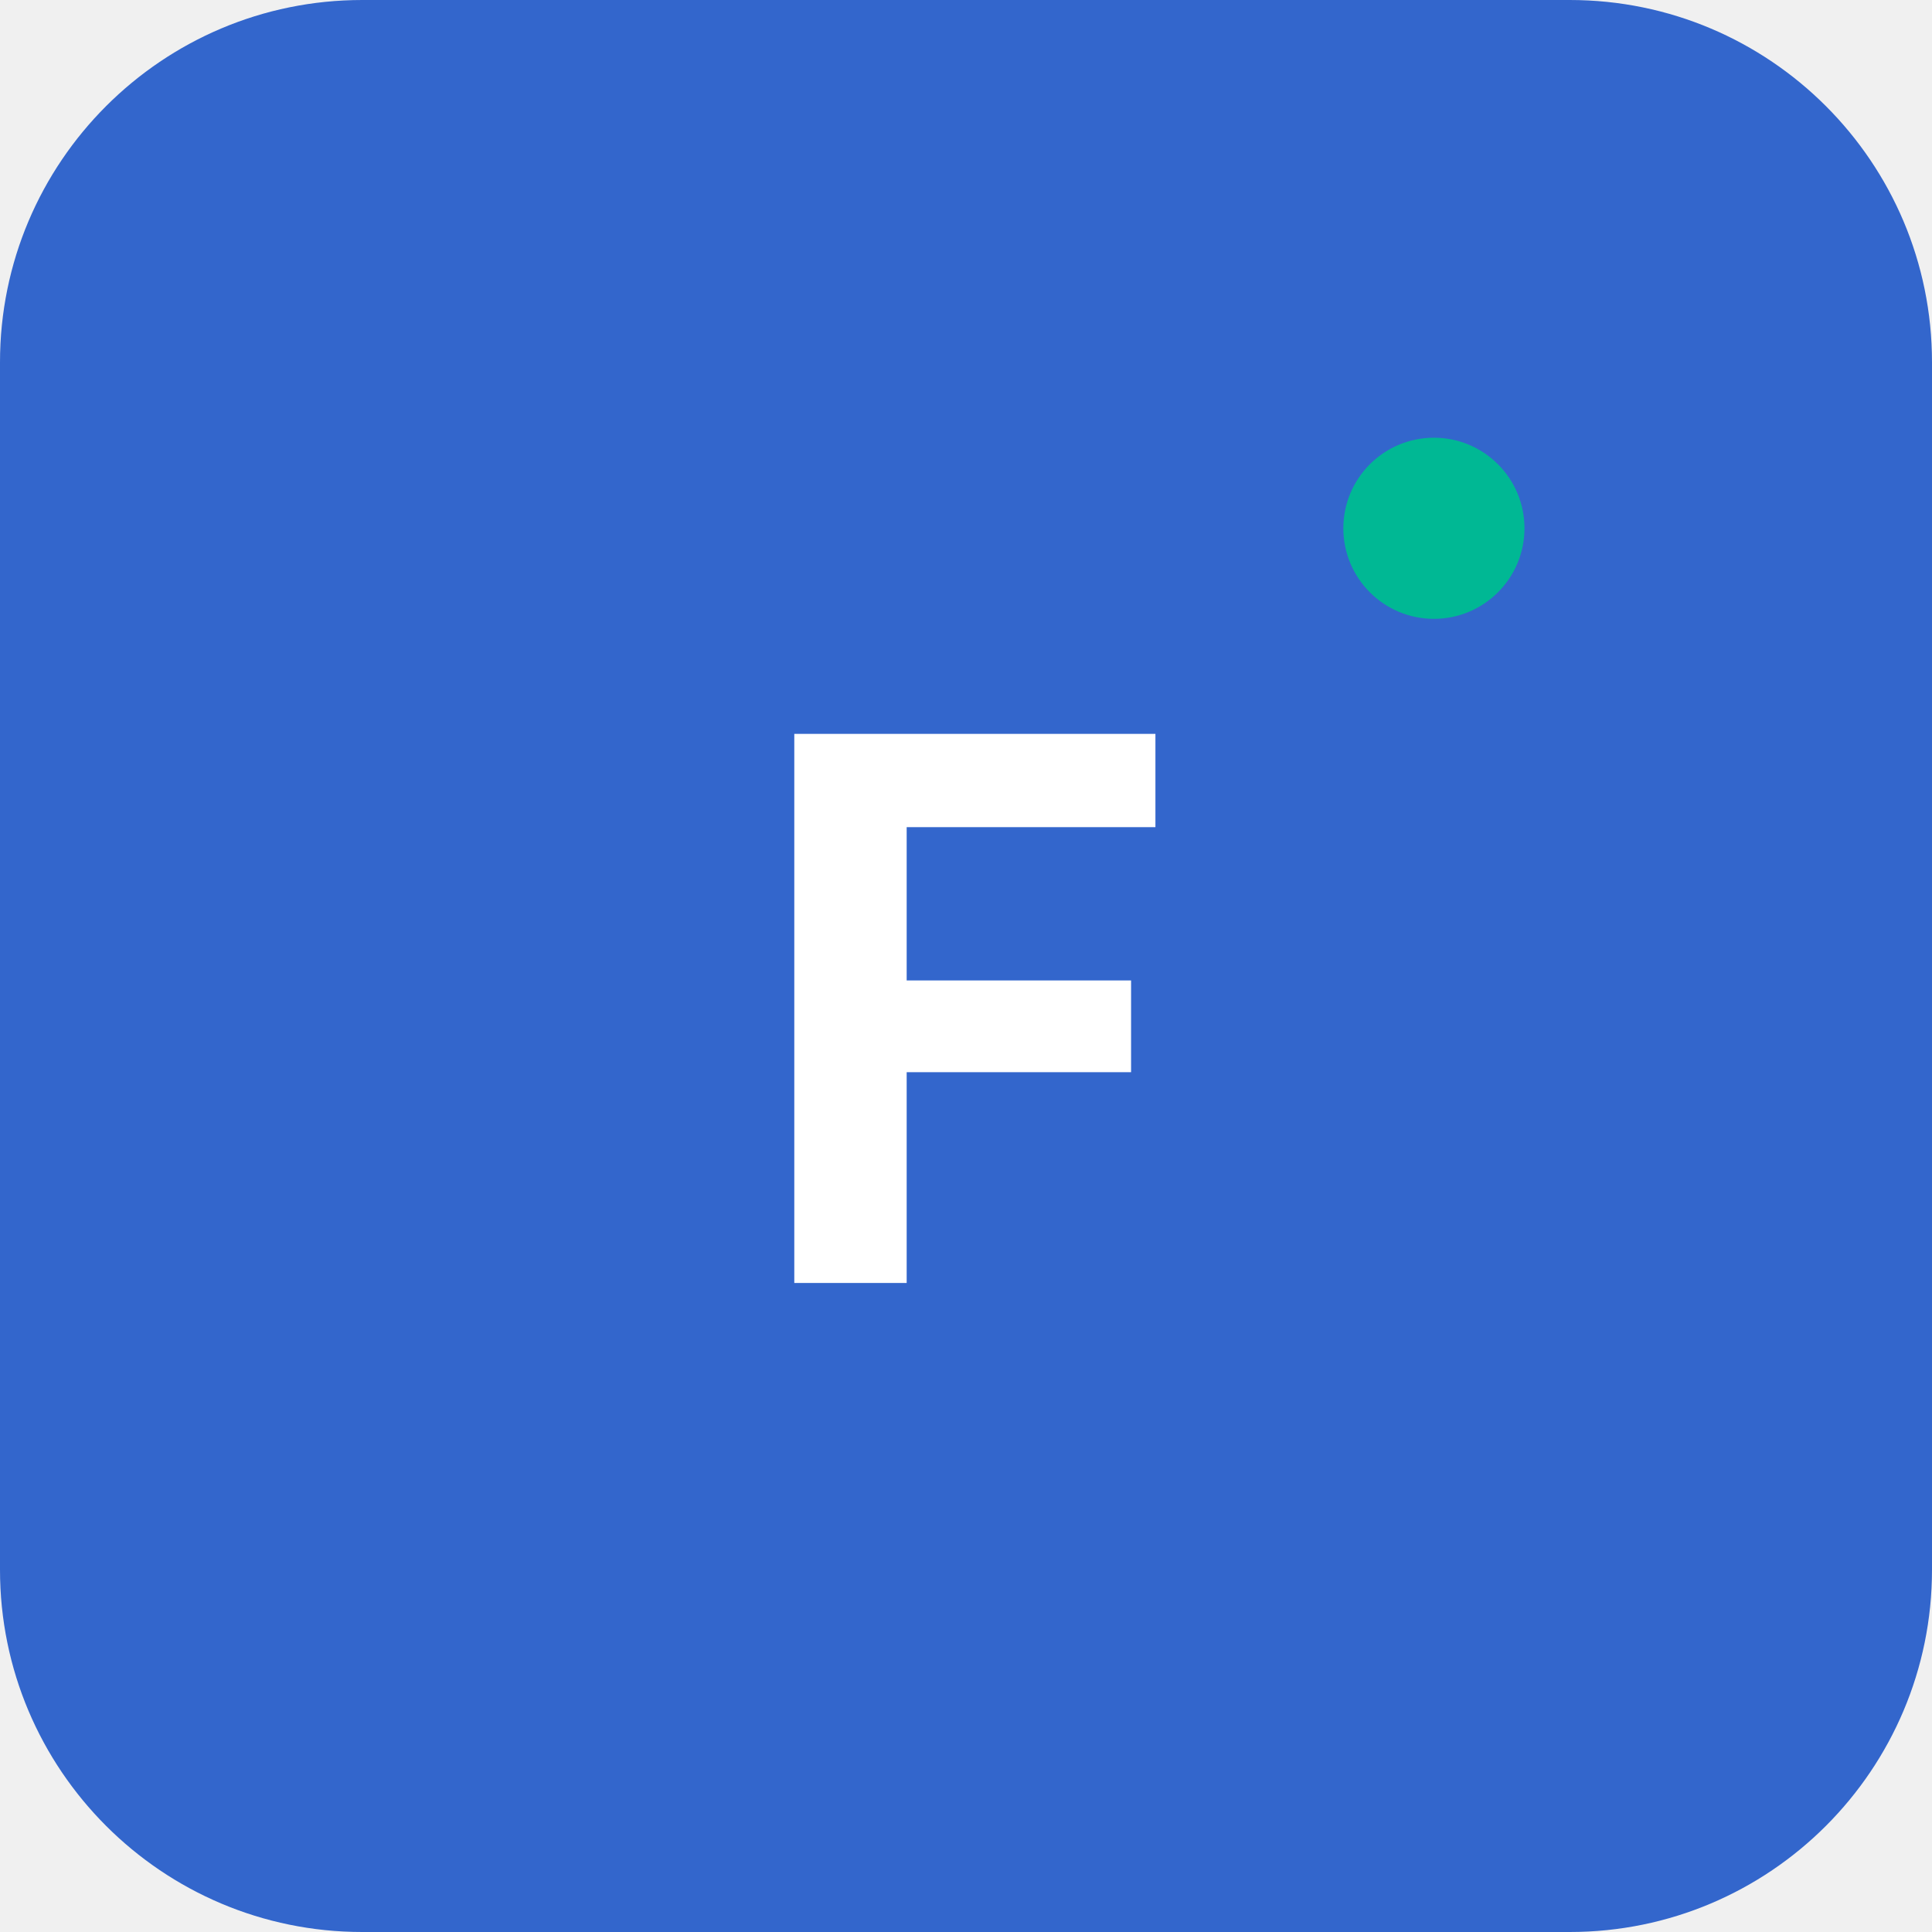
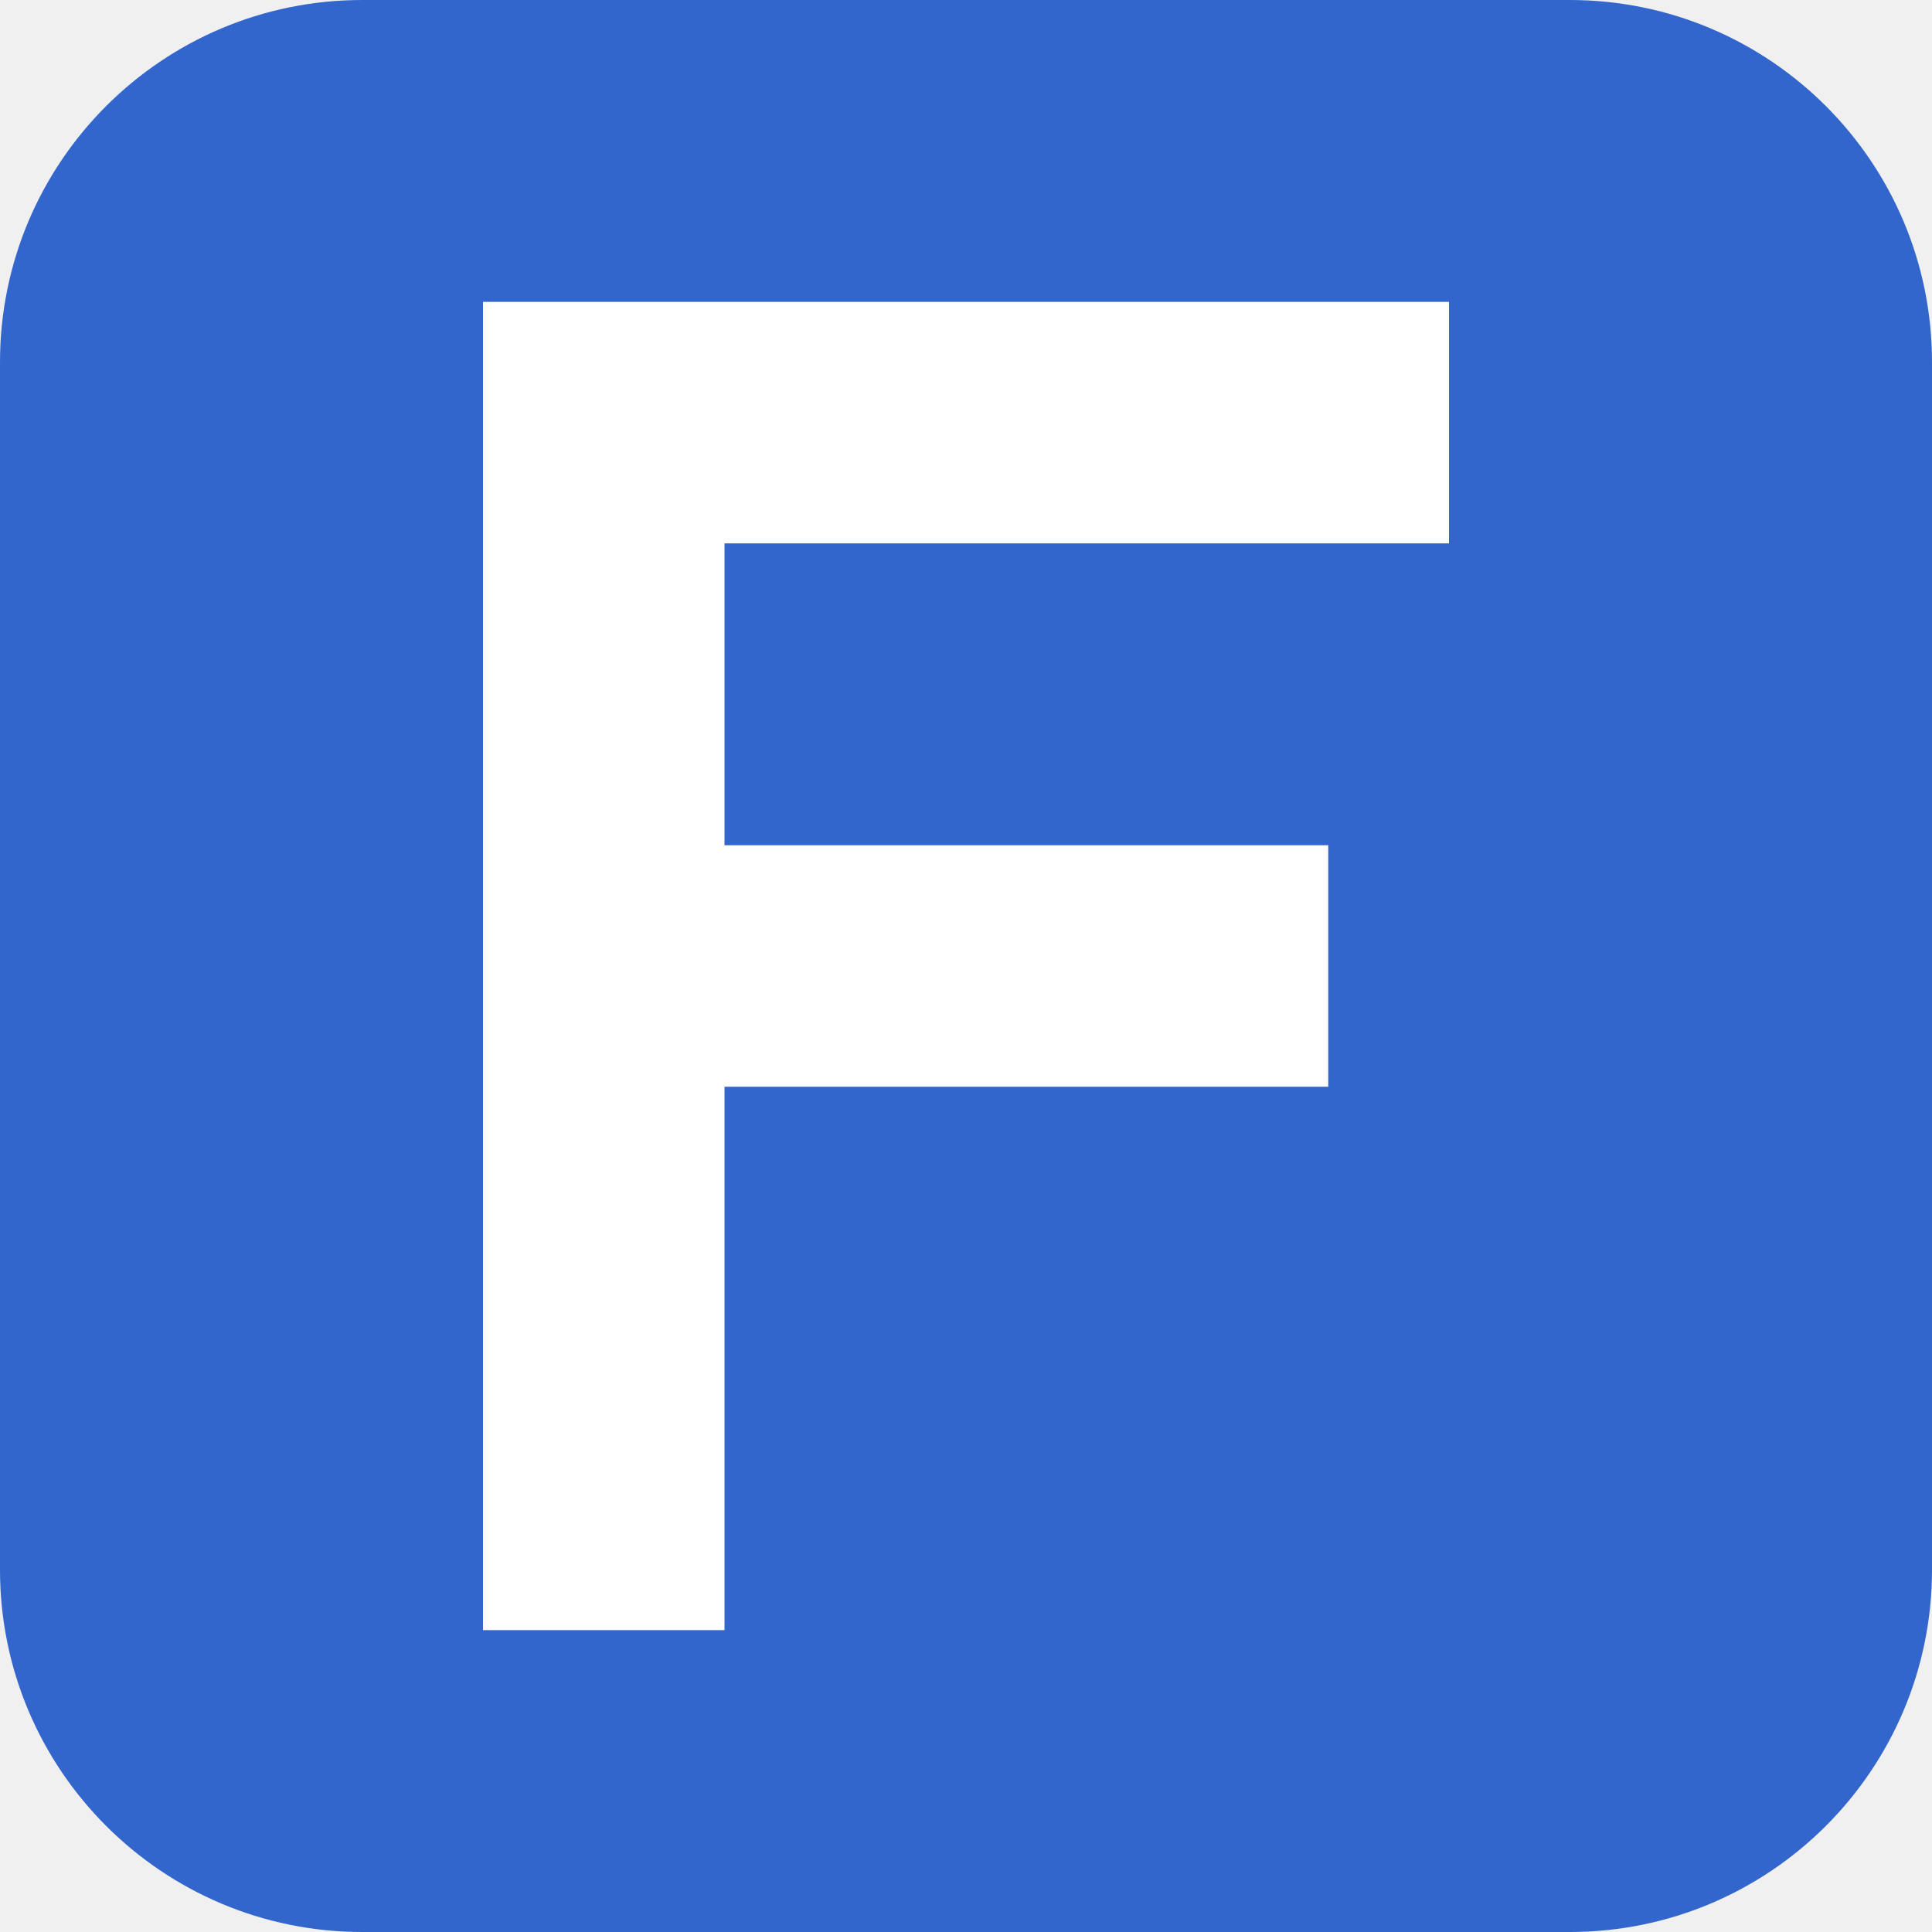
<svg xmlns="http://www.w3.org/2000/svg" width="512" height="512" viewBox="0 0 512 512">
  <rect width="512" height="512" rx="96" fill="#3366cc" />
-   <text x="256" y="340" font-family="system-ui, -apple-system, sans-serif" font-size="200" font-weight="700" fill="#ffffff" text-anchor="middle" letter-spacing="-8">F</text>
-   <circle cx="380" cy="140" r="24" fill="#00b894" />
+   <path d="M 128 80 L 128 432 L 192 432 L 192 288 L 352 288 L 352 224 L 192 224 L 192 144 L 384 144 L 384 80 Z" fill="#ffffff" />
</svg>
